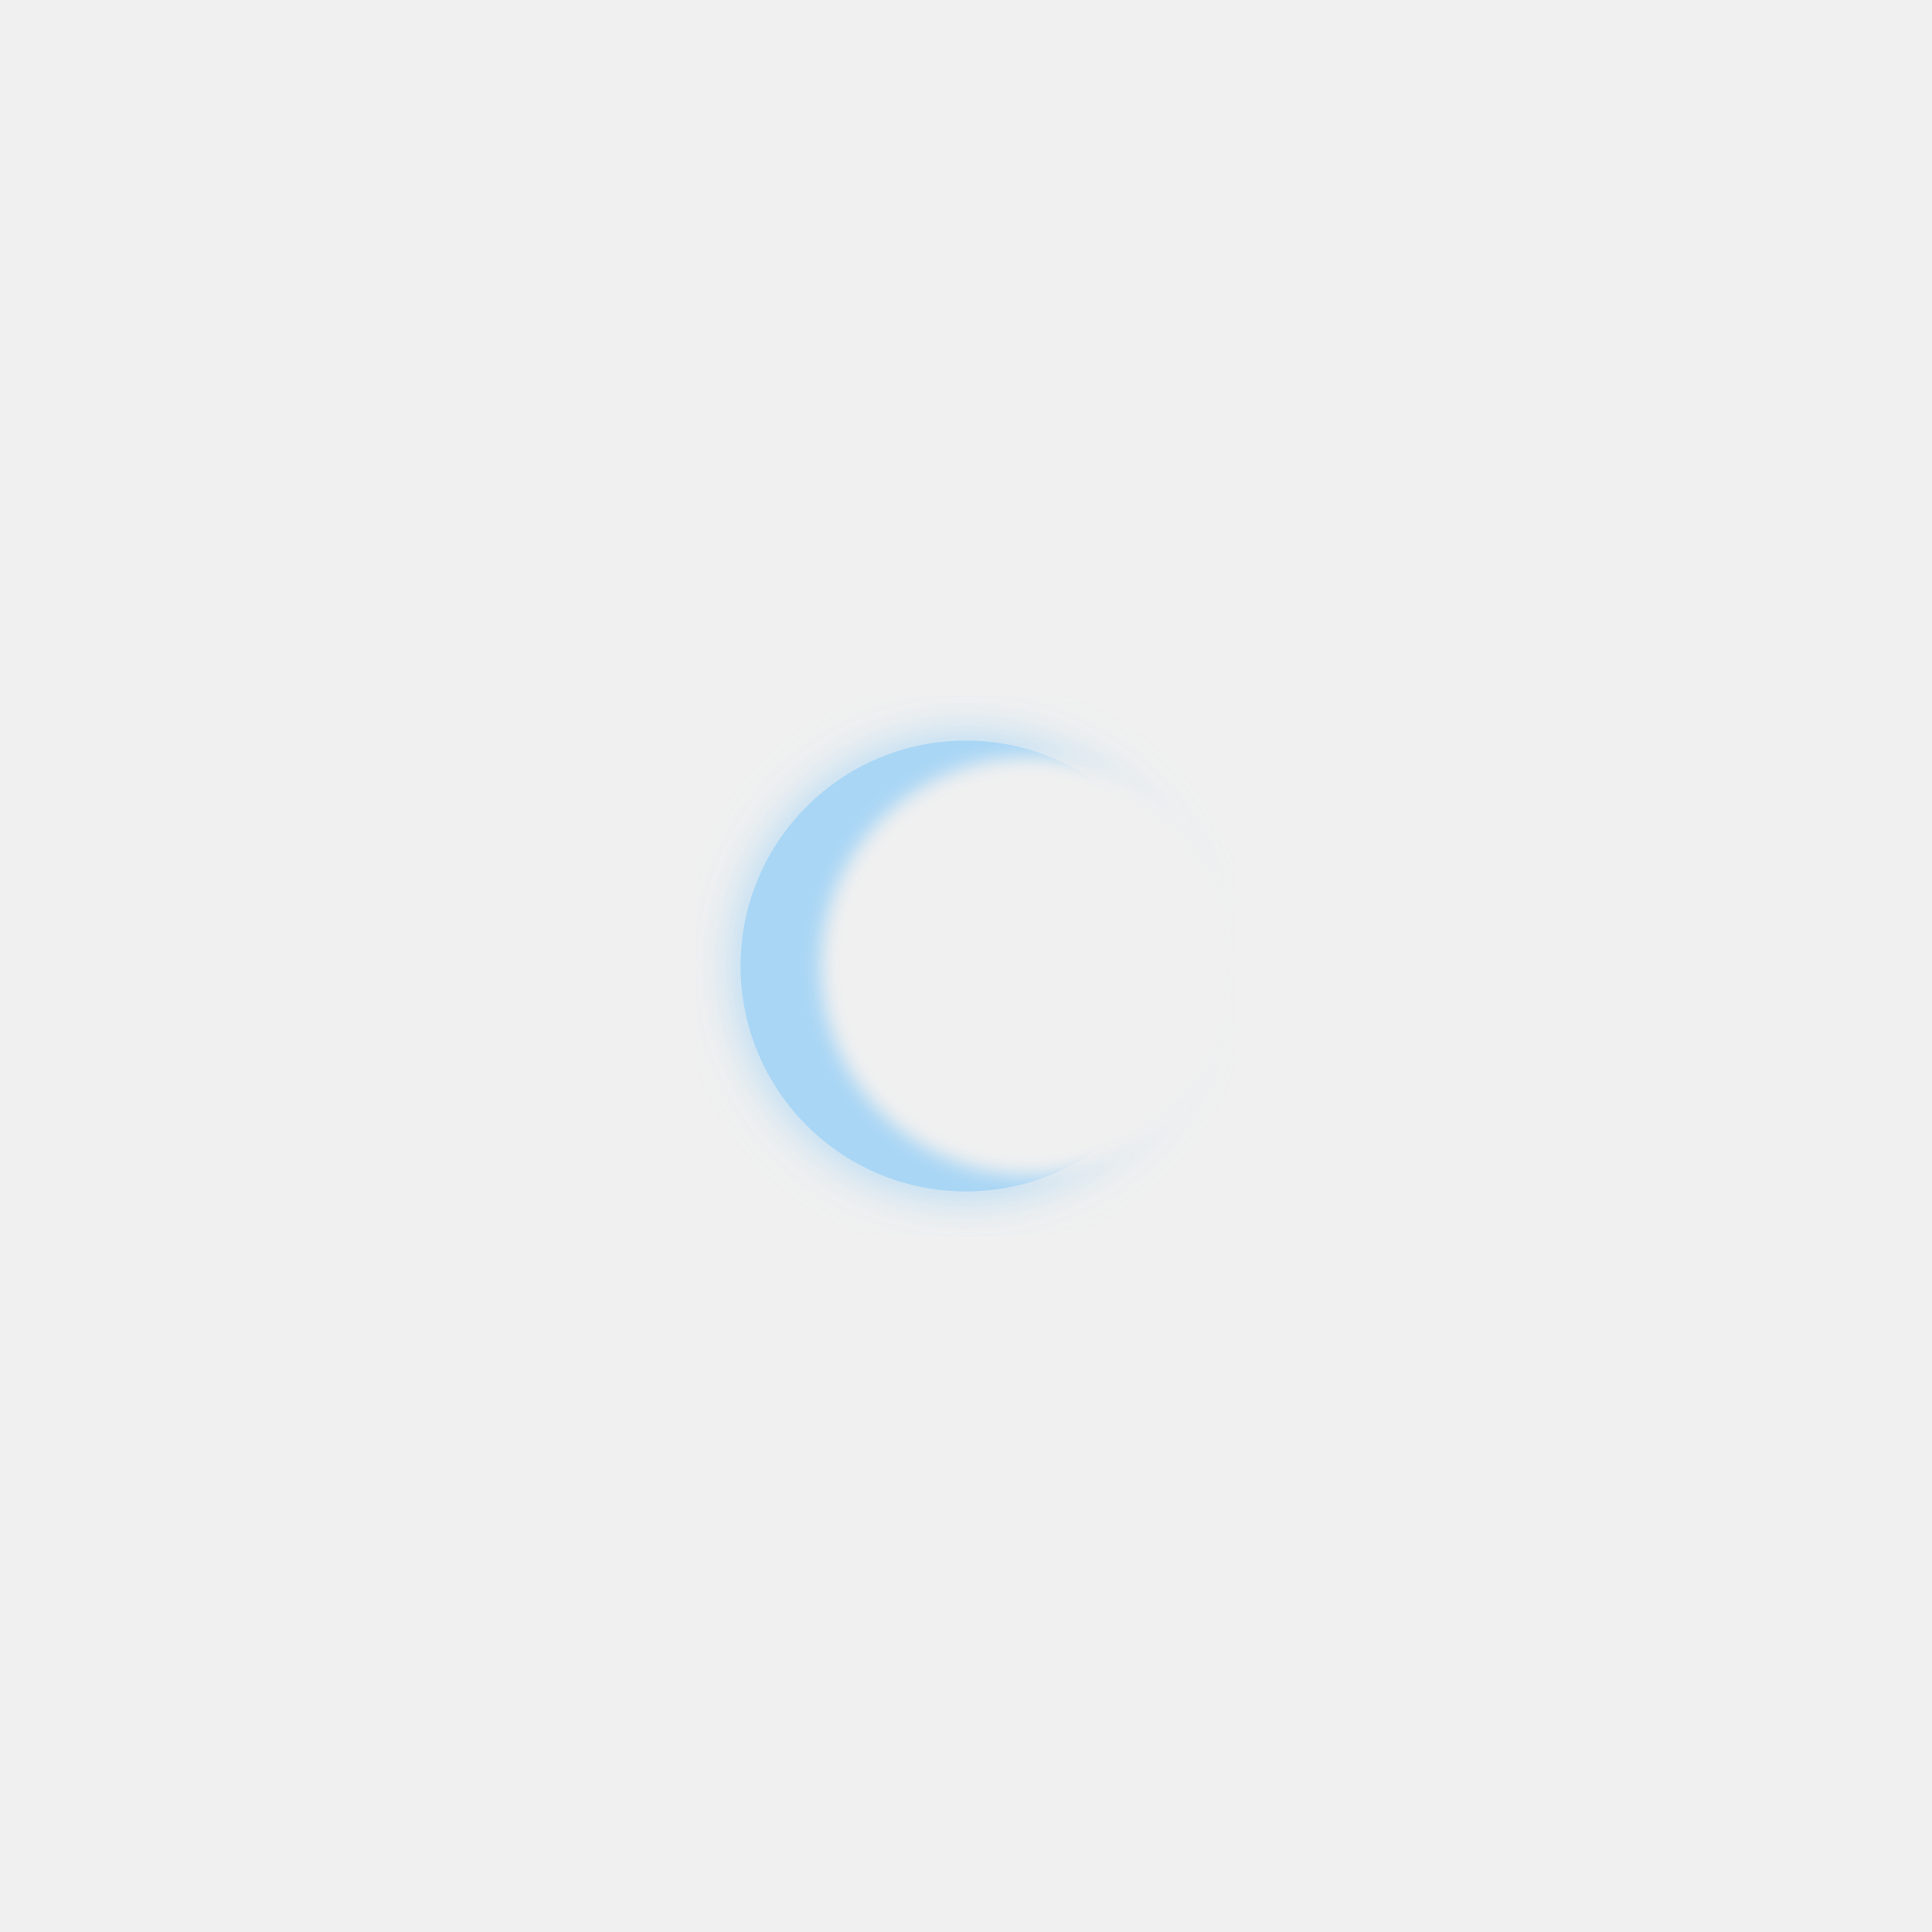
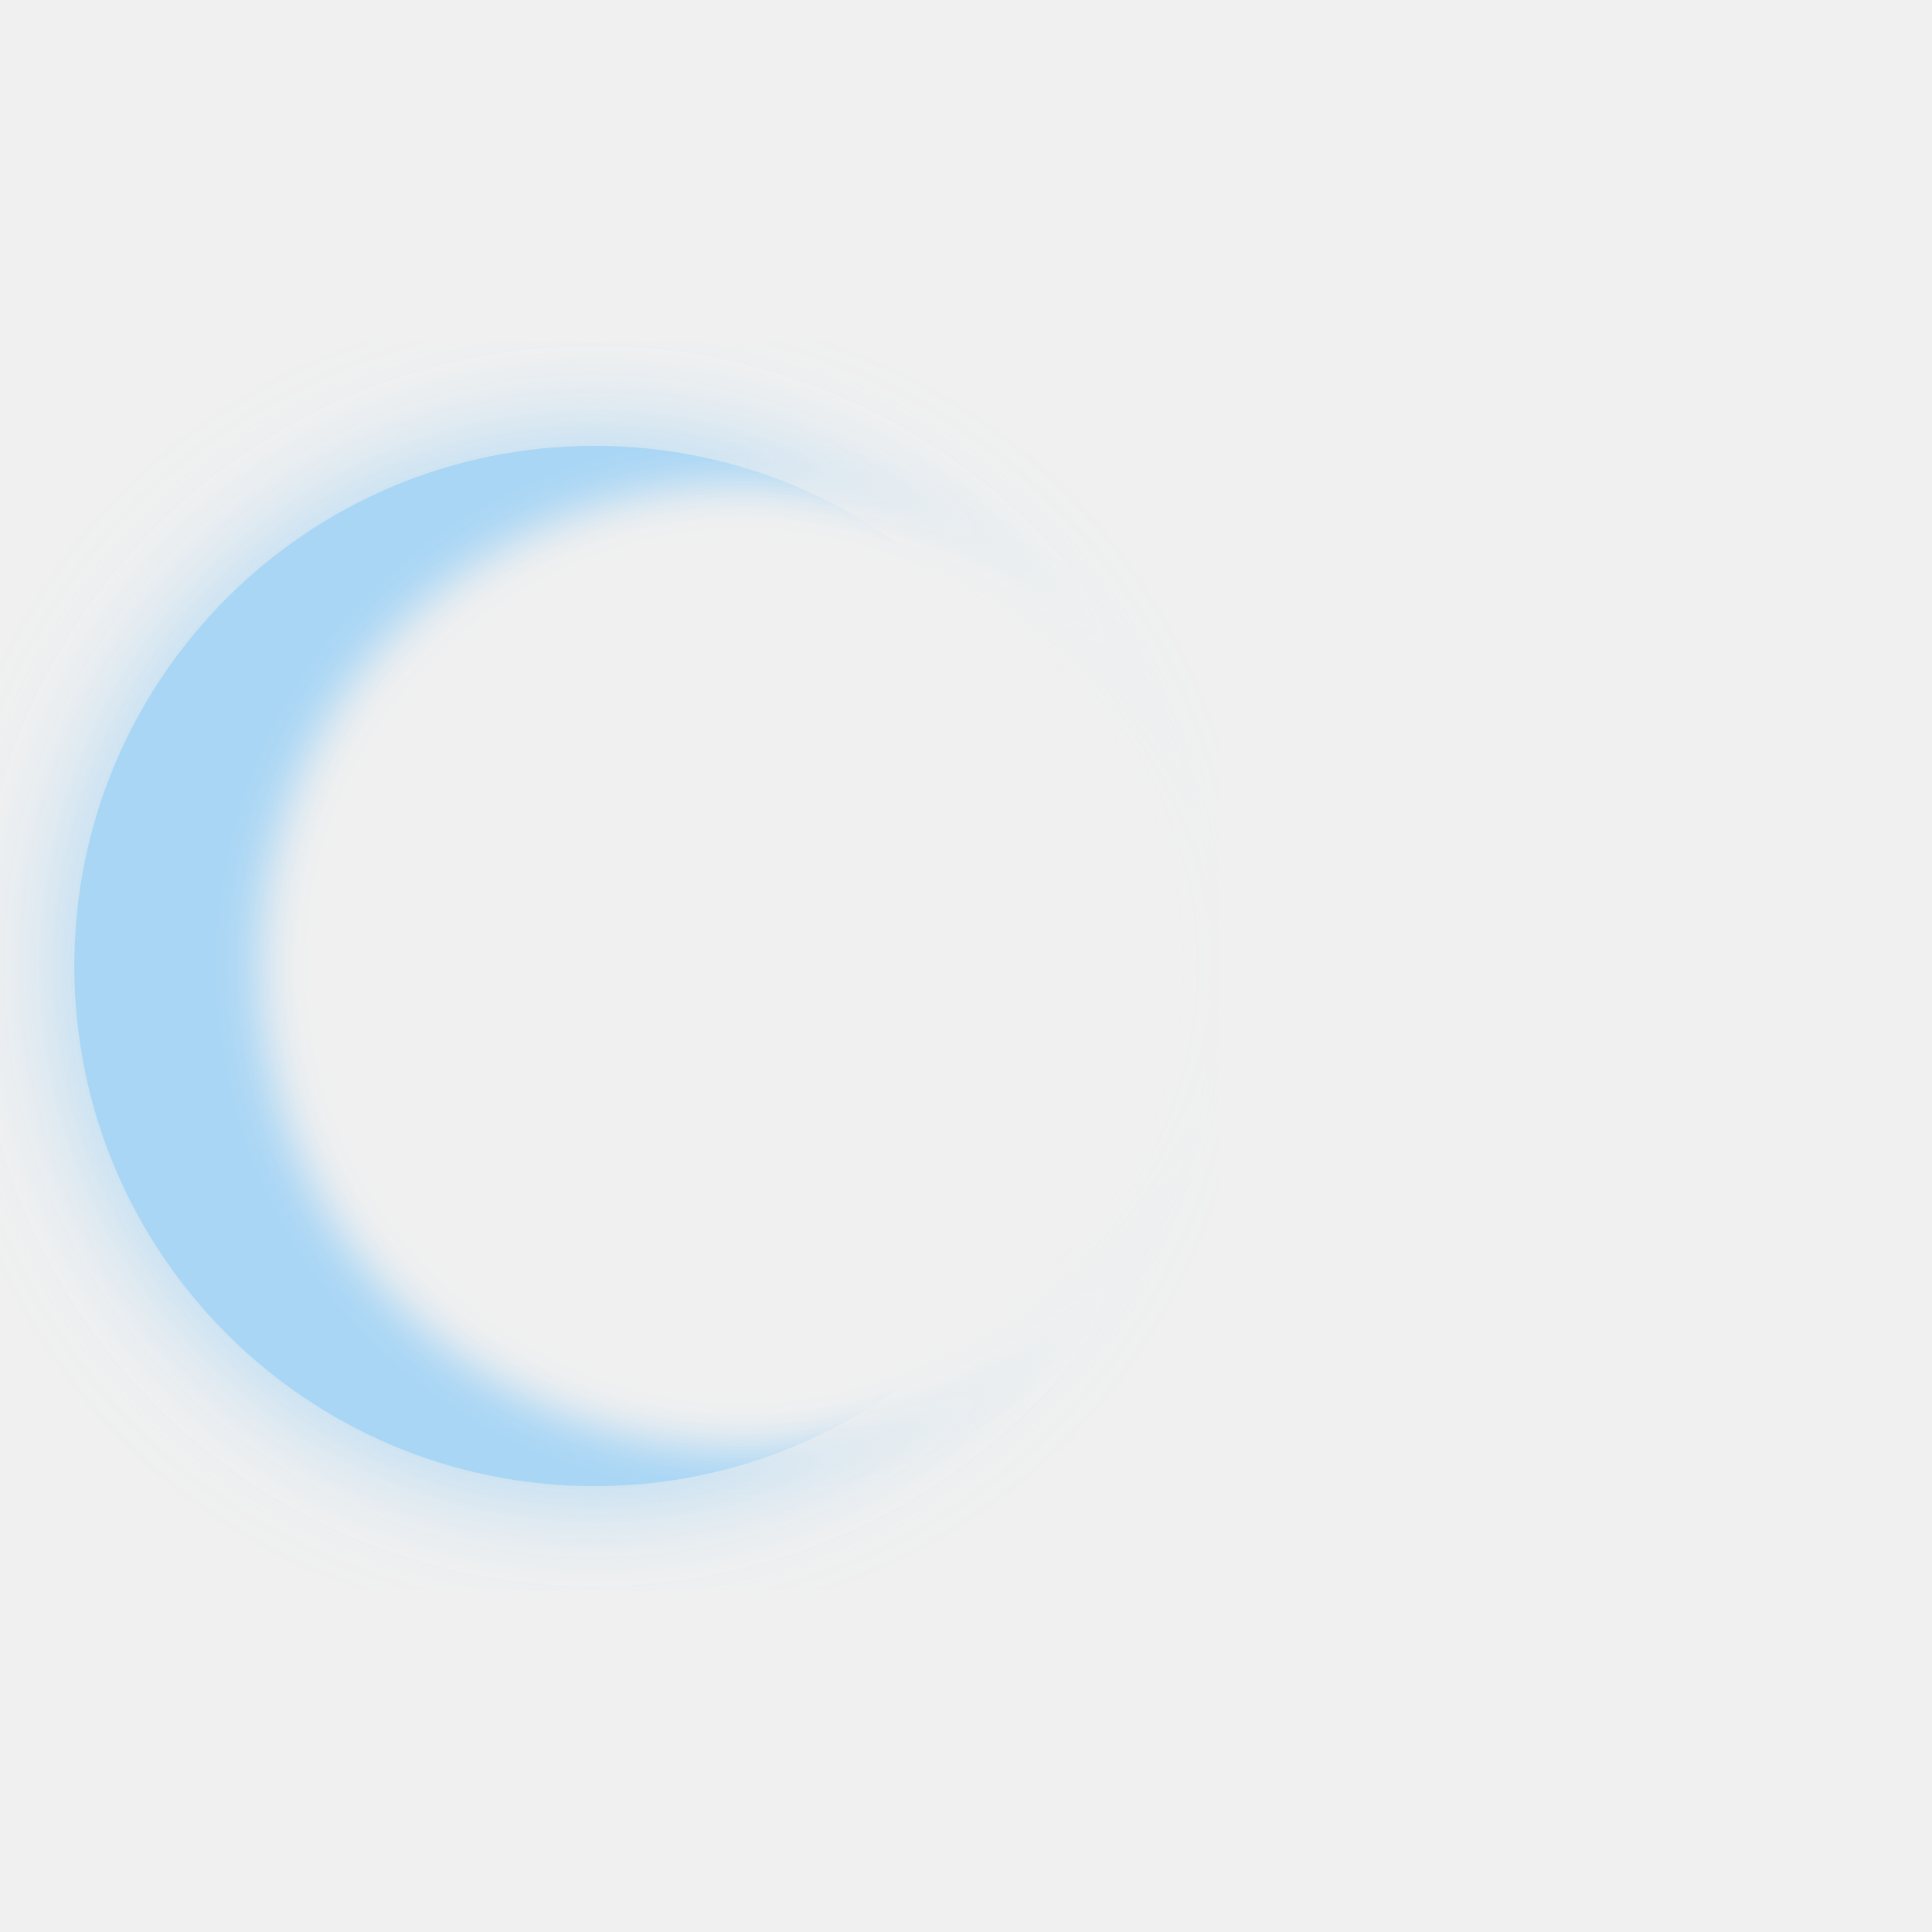
- <svg xmlns="http://www.w3.org/2000/svg" width="200" height="200" viewBox="0 0 600 200">
+ <svg xmlns="http://www.w3.org/2000/svg" width="200" height="200" viewBox="220 0 260 200">
  <defs>
    <filter id="glow" x="-50%" y="-50%" width="200%" height="200%">
      <feGaussianBlur stdDeviation="8" result="blur" />
      <feMerge>
        <feMergeNode in="blur" />
        <feMergeNode in="SourceGraphic" />
      </feMerge>
    </filter>
    <mask id="crescentMask">
      <rect width="600" height="200" fill="white" />
      <circle cx="320" cy="100" r="65" fill="black" style="filter: blur(3px)" />
    </mask>
  </defs>
  <circle cx="300" cy="100" r="70" fill="#A9D6F5" mask="url(#crescentMask)" filter="url(#glow)" />
</svg>
